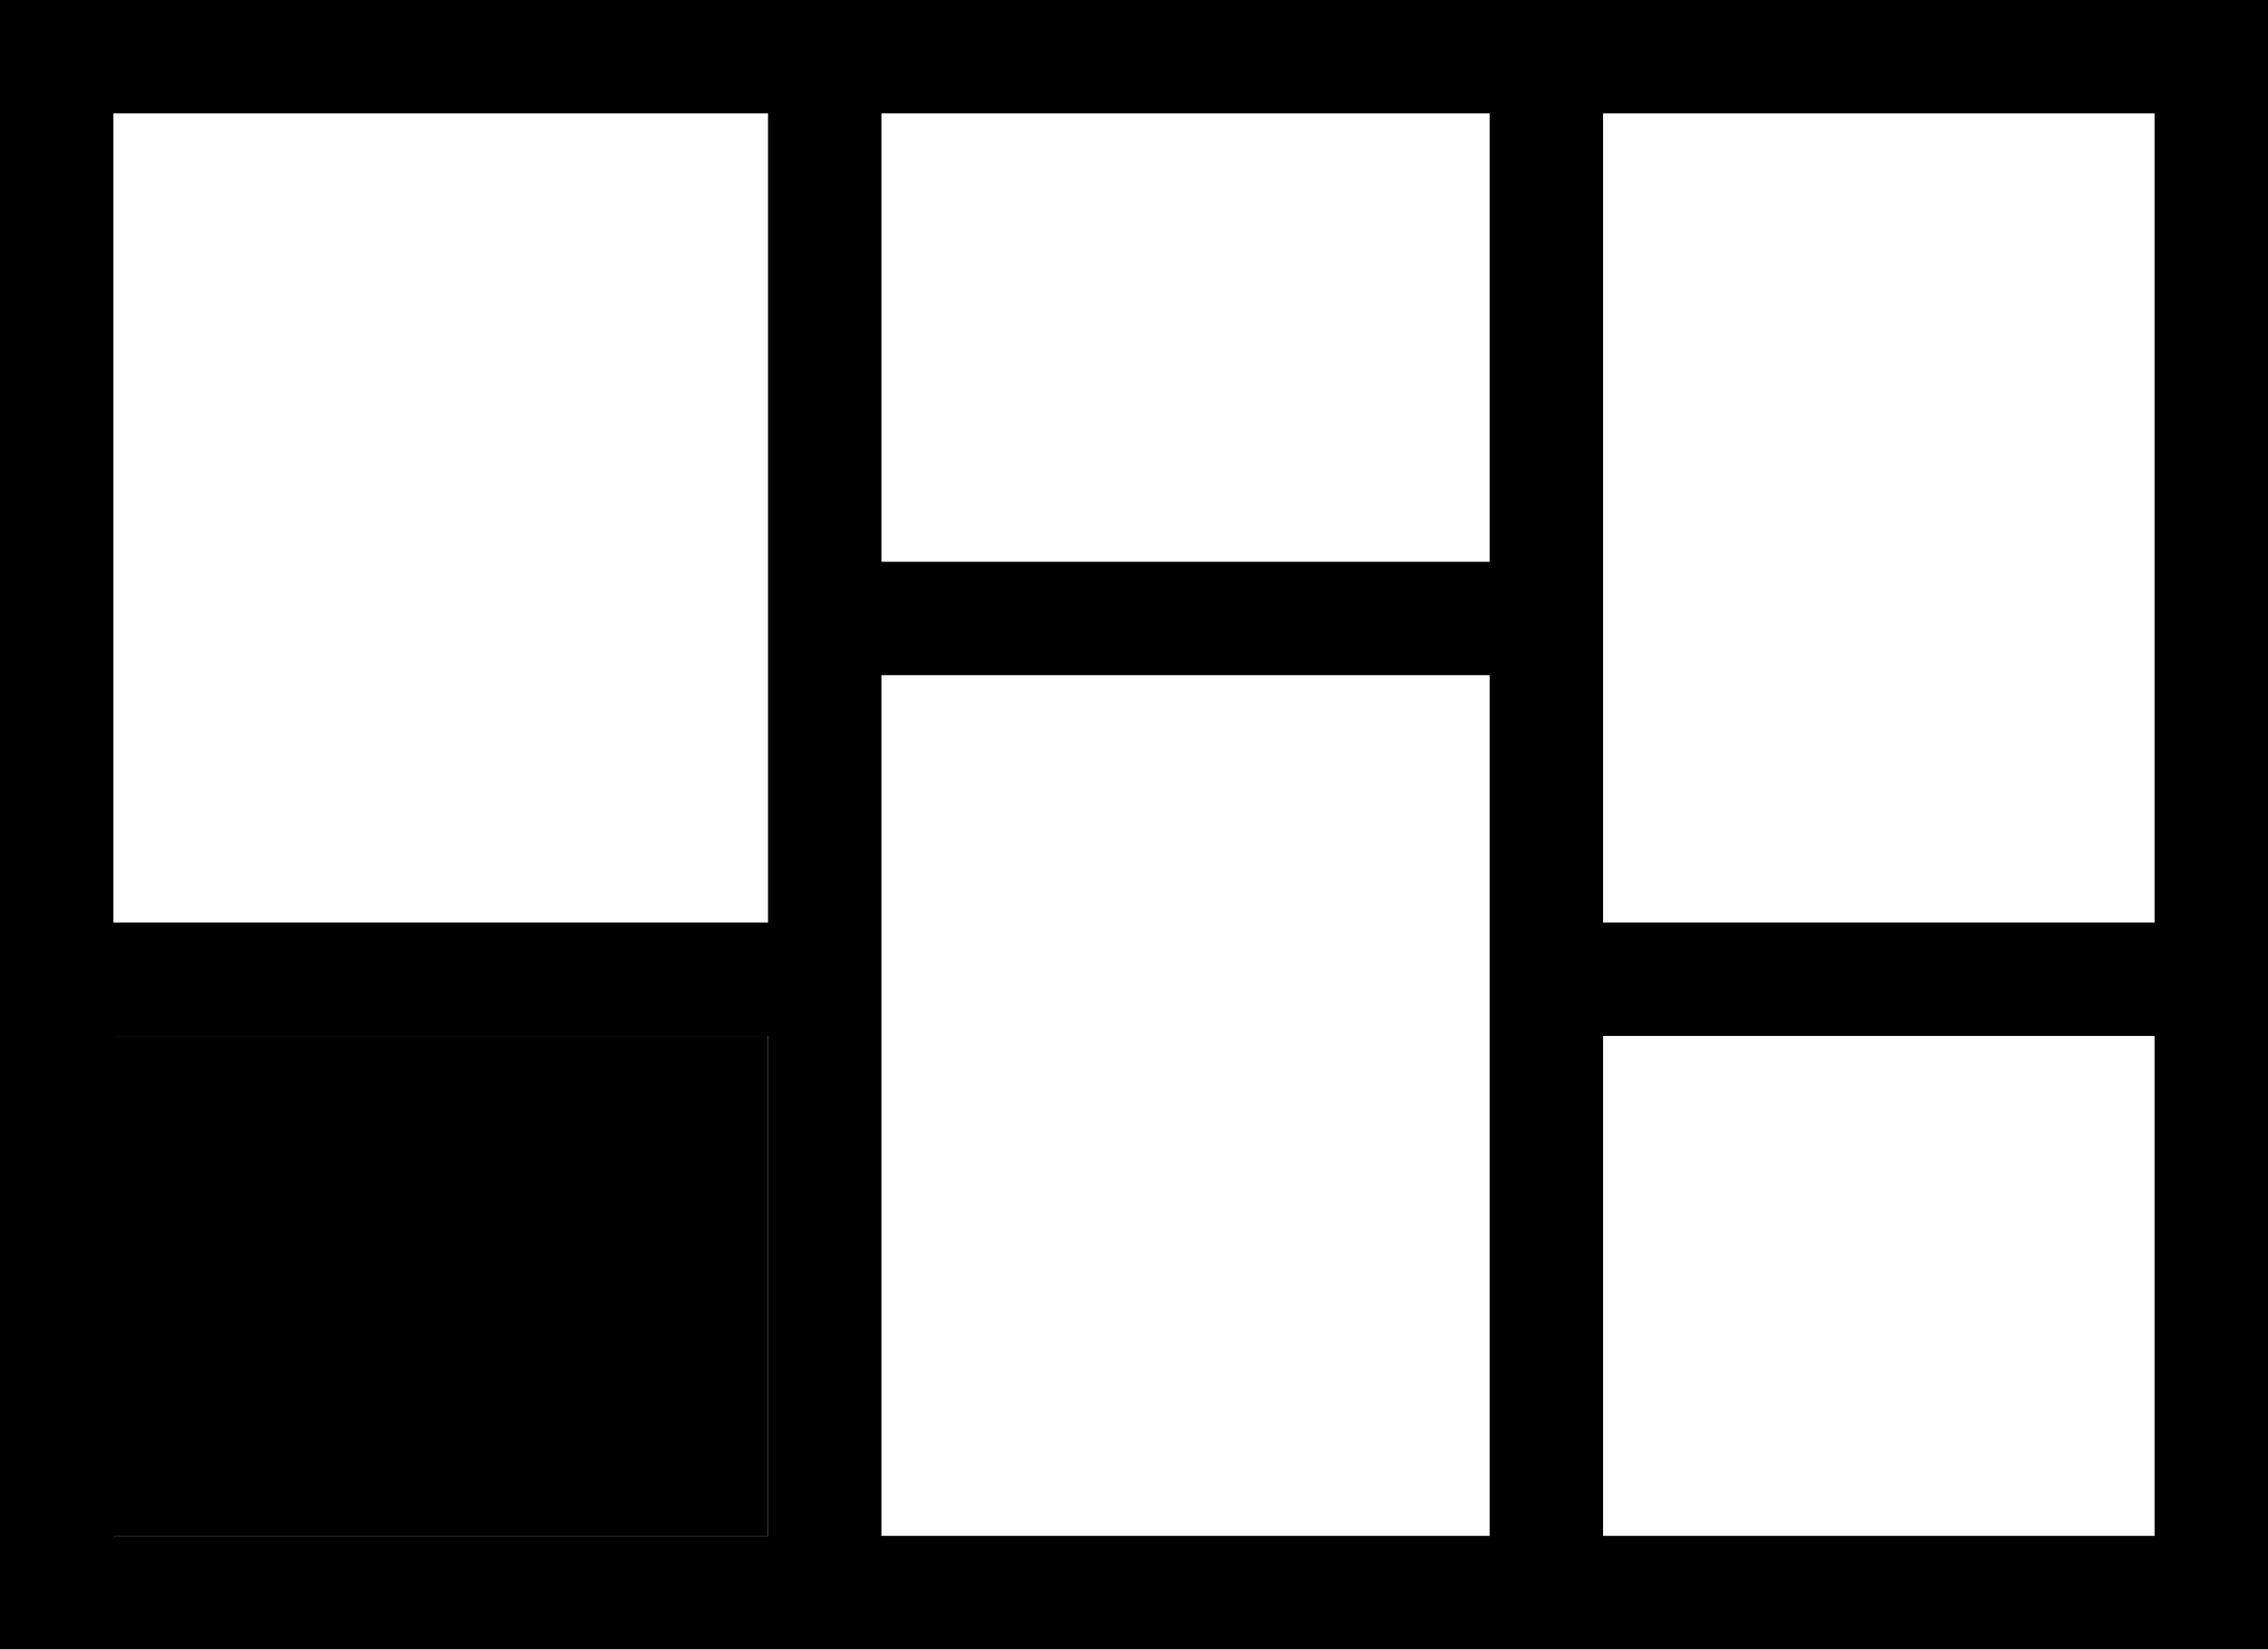
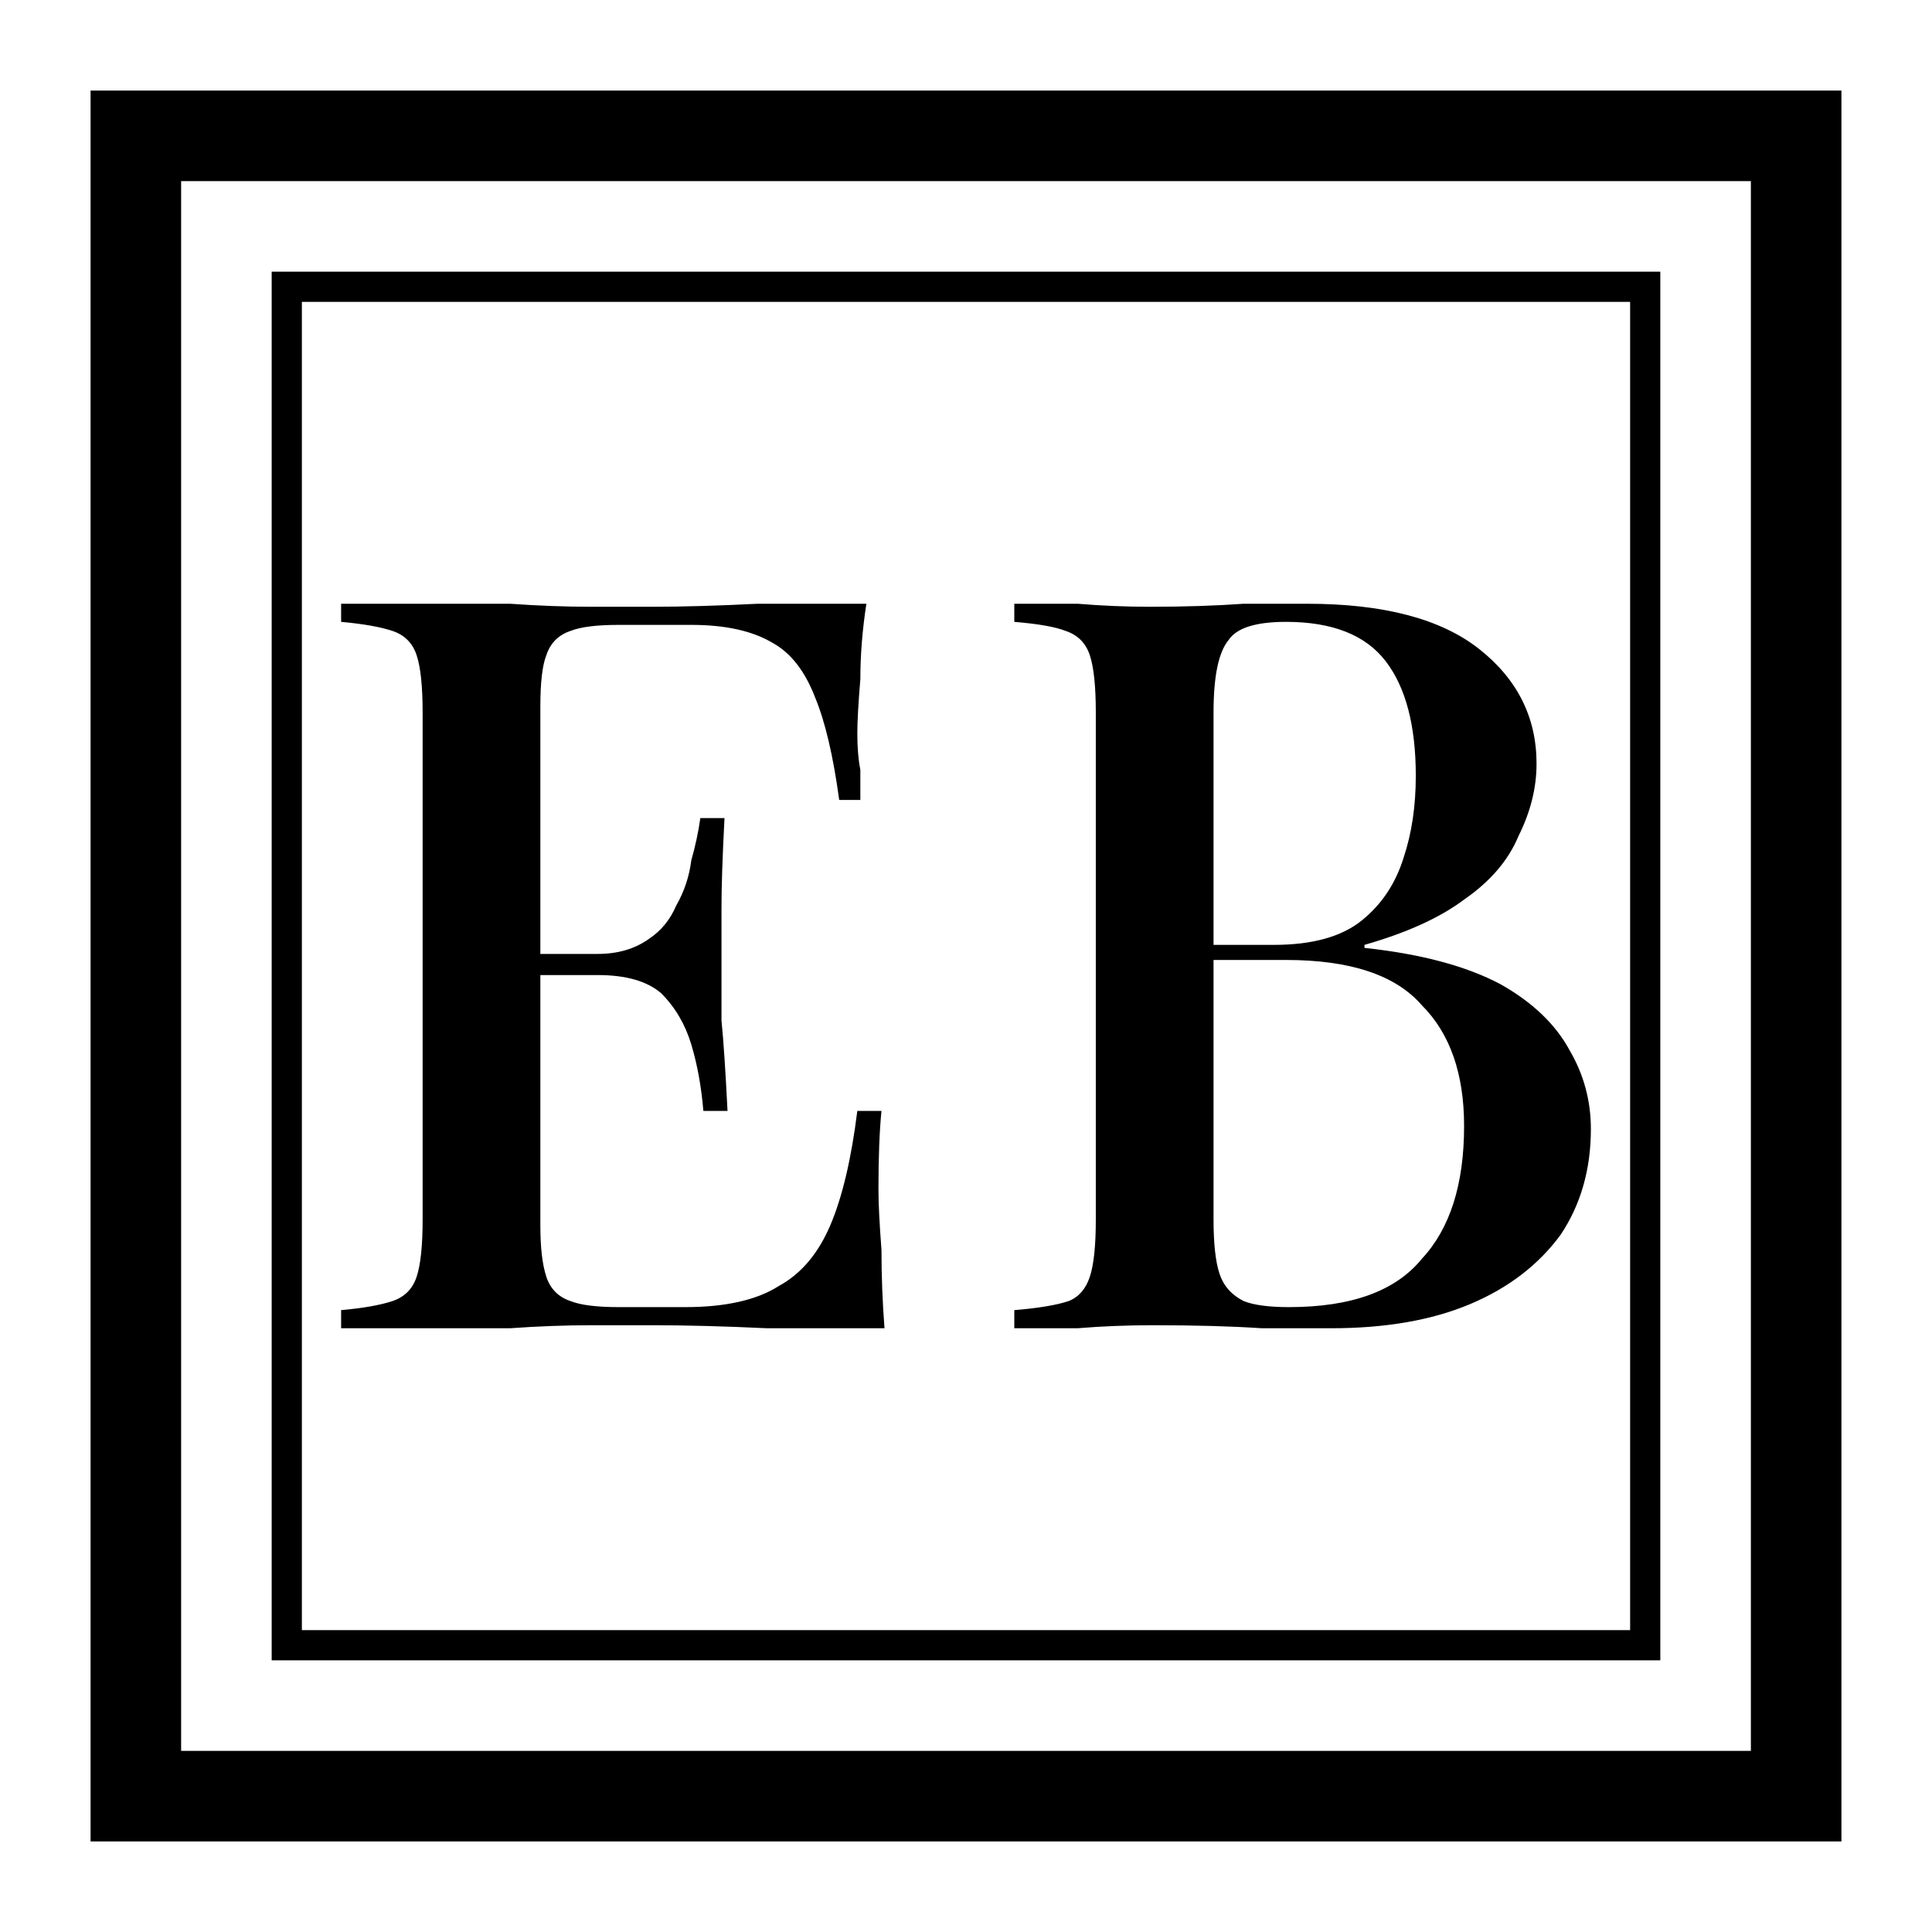
- <svg xmlns="http://www.w3.org/2000/svg" viewBox="0 0 44 32">
-   <g fill="none" stroke="#000" stroke-width="2.2">
-     <rect x="1.1" y="1.1" width="41.8" height="29.8" />
-     <path d="M16 1.1V30.9M30 1.1V30.9M1.1 19H16M16 12H30M30 19H42.9" />
-   </g>
-   <rect x="2.2" y="20.1" width="12.7" height="9.7" fill="#000" />
+ <svg xmlns="http://www.w3.org/2000/svg" viewBox="0 0 64 64" width="64" height="64">
+   <rect x="4.5" y="4.5" width="55" height="55" fill="none" stroke="currentColor" stroke-width="3" />
+   <rect x="9.5" y="9.5" width="45" height="45" fill="none" stroke="currentColor" stroke-width="1" />
+   <path d="M28.7 20Q28.5 21.3 28.5 22.5Q28.4 23.7 28.4 24.3Q28.4 25 28.5 25.5Q28.5 26.1 28.5 26.5H27.8Q27.5 24.3 27 23.1Q26.5 21.8 25.6 21.3Q24.6 20.7 22.9 20.7H20.5Q19.4 20.7 18.9 20.9Q18.3 21.1 18.1 21.7Q17.9 22.2 17.9 23.4V40.6Q17.9 41.7 18.1 42.3Q18.3 42.9 18.9 43.1Q19.4 43.3 20.5 43.3H22.7Q24.7 43.3 25.8 42.6Q26.9 42 27.5 40.6Q28.1 39.2 28.4 36.8H29.2Q29.1 37.8 29.1 39.4Q29.1 40.1 29.2 41.4Q29.2 42.7 29.3 44Q27.6 44 25.4 44Q23.3 43.9 21.6 43.9Q20.8 43.9 19.6 43.9Q18.3 43.9 16.9 44Q15.5 44 14.1 44Q12.6 44 11.3 44V43.4Q12.4 43.3 13 43.1Q13.6 42.9 13.8 42.3Q14 41.7 14 40.4V23.6Q14 22.3 13.8 21.7Q13.6 21.1 13 20.9Q12.4 20.7 11.3 20.6V20Q12.6 20 14.1 20Q15.5 20 16.9 20Q18.3 20.1 19.6 20.1Q20.8 20.1 21.6 20.1Q23.1 20.1 25.1 20Q27.1 20 28.7 20ZM23 31.6Q23 31.6 23 31.9Q23 32.3 23 32.3H16.9Q16.9 32.3 16.9 31.9Q16.9 31.6 16.9 31.6ZM24 27.1Q23.9 29 23.9 30.1Q23.9 31.1 23.9 31.9Q23.9 32.8 23.9 33.8Q24 34.8 24.1 36.8H23.3Q23.2 35.6 22.9 34.6Q22.6 33.6 21.9 32.9Q21.2 32.3 19.8 32.3V31.6Q20.8 31.6 21.5 31.1Q22.1 30.7 22.4 30Q22.8 29.3 22.9 28.5Q23.1 27.8 23.2 27.1Z M33.6 20Q34.4 20 35.7 20Q36.9 20.1 38.1 20.1Q39.8 20.1 41.2 20Q42.7 20 43.3 20Q47.1 20 49 21.5Q50.9 23 50.9 25.3Q50.9 26.5 50.3 27.7Q49.8 28.9 48.5 29.8Q47.3 30.7 45.2 31.3V31.4Q48 31.7 49.7 32.6Q51.3 33.5 52 34.8Q52.7 36 52.7 37.4Q52.7 39.4 51.7 40.9Q50.6 42.4 48.7 43.2Q46.8 44 44.1 44Q43.4 44 41.8 44Q40.3 43.9 38.2 43.9Q36.9 43.9 35.7 44Q34.4 44 33.6 44V43.4Q34.8 43.3 35.4 43.1Q35.9 42.9 36.1 42.3Q36.3 41.7 36.3 40.4V23.6Q36.3 22.3 36.1 21.7Q35.9 21.1 35.3 20.9Q34.8 20.7 33.6 20.6ZM42.6 20.6Q41.1 20.6 40.7 21.2Q40.2 21.8 40.2 23.6V40.4Q40.2 41.6 40.4 42.2Q40.6 42.8 41.2 43.1Q41.7 43.3 42.7 43.3Q45.8 43.3 47.1 41.7Q48.5 40.2 48.5 37.3Q48.5 34.7 47.1 33.3Q45.8 31.8 42.6 31.8H39.3Q39.3 31.8 39.3 31.5Q39.3 31.3 39.3 31.3H42.2Q44.1 31.3 45.1 30.5Q46.1 29.7 46.5 28.4Q46.9 27.2 46.9 25.7Q46.9 23.2 45.9 21.9Q44.9 20.6 42.6 20.6Z" fill="currentColor" />
</svg>
